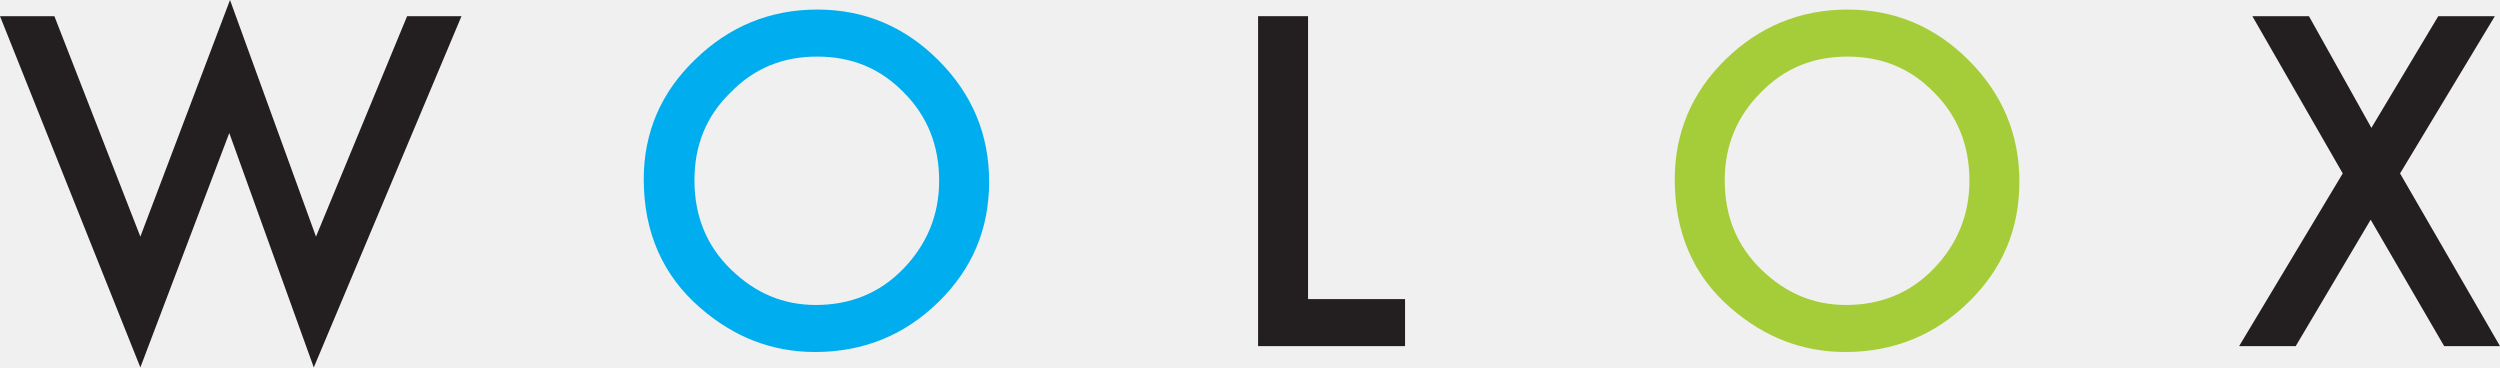
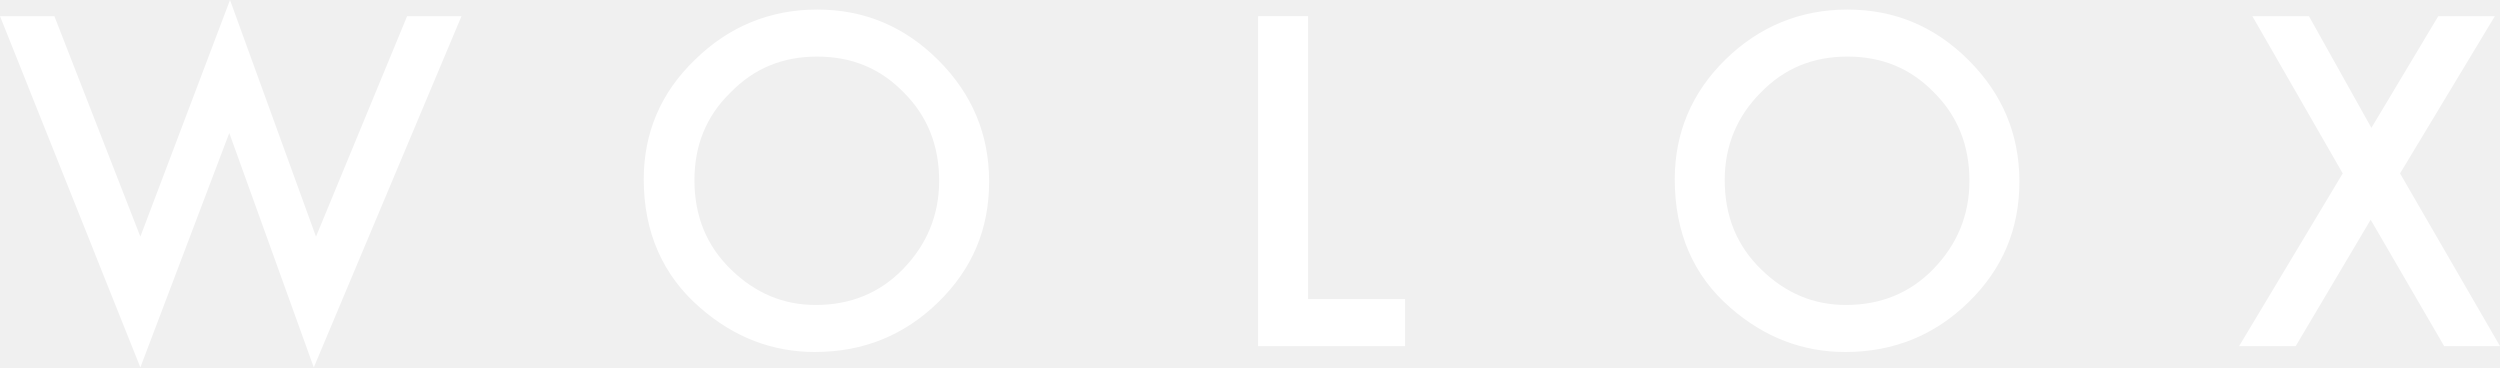
- <svg xmlns="http://www.w3.org/2000/svg" id="Layer_1" viewBox="0 0 340.2 50">
-   <style>.st0{fill:#231f20}.st1{fill:#00adee}.st2{fill:#a5cd39}</style>
-   <path class="st0" d="M7.4 2.2l11.7 30L31.3 0 43 32.2l12.4-30h7.4L42.7 50 31.2 18.1 19.1 50 0 2.2z" />
-   <path class="st1" d="M87.6 24.4c0-6.3 2.3-11.8 7-16.3 4.6-4.5 10.2-6.8 16.6-6.8s11.9 2.3 16.5 6.9c4.6 4.6 6.9 10.1 6.9 16.5 0 6.5-2.3 11.9-6.9 16.4-4.6 4.5-10.2 6.8-16.8 6.8-5.8 0-11-2-15.6-6-5.1-4.4-7.7-10.3-7.7-17.5m6.9.1c0 5 1.7 9 5 12.2s7.1 4.8 11.5 4.8c4.7 0 8.7-1.6 11.9-4.9 3.2-3.3 4.9-7.3 4.9-12 0-4.8-1.6-8.8-4.8-12-3.2-3.3-7.1-4.9-11.8-4.9s-8.6 1.6-11.8 4.9c-3.3 3.2-4.9 7.2-4.9 11.9" />
-   <path class="st0" d="M178 2.2v38.5h13.2v6.4h-20V2.2z" />
-   <path class="st2" d="M227.9 24.4c0-6.3 2.3-11.8 6.9-16.3 4.6-4.5 10.2-6.8 16.6-6.8s11.9 2.3 16.5 6.9 6.9 10.1 6.9 16.5c0 6.5-2.3 11.9-6.9 16.4s-10.2 6.8-16.8 6.8c-5.8 0-11-2-15.6-6-5.1-4.4-7.6-10.3-7.6-17.5m6.8.1c0 5 1.7 9 5 12.2 3.3 3.2 7.1 4.8 11.5 4.8 4.7 0 8.7-1.6 11.9-4.9 3.2-3.3 4.9-7.3 4.9-12 0-4.8-1.6-8.8-4.8-12-3.2-3.3-7.1-4.9-11.8-4.9-4.7 0-8.6 1.6-11.8 4.9-3.2 3.2-4.9 7.2-4.9 11.9" />
-   <path class="st0" d="M318.8 23.6L306.5 2.2h7.7l8.5 15.2 9.1-15.2h7.7l-12.9 21.4 13.6 23.5h-7.6l-10-17.2-10.2 17.2h-7.7z" />
+ <svg xmlns="http://www.w3.org/2000/svg" version="1.1" id="Layer_1" x="0px" y="0px" viewBox="0 0 340.2 50" style="enable-background:new 0 0 340.2 50;" xml:space="preserve">
+   <style type="text/css">
+ 	.st0{fill:#FFFFFF;}
+ </style>
+   <g>
+     <polygon class="st0" points="7.4,2.2 19.1,32.2 31.3,0 43,32.2 55.4,2.2 62.8,2.2 42.7,50 31.2,18.1 19.1,50 0,2.2  " />
+     <path class="st0" d="M87.6,24.4c0-6.3,2.3-11.8,7-16.3c4.6-4.5,10.2-6.8,16.6-6.8s11.9,2.3,16.5,6.9c4.6,4.6,6.9,10.1,6.9,16.5   c0,6.5-2.3,11.9-6.9,16.4s-10.2,6.8-16.8,6.8c-5.8,0-11-2-15.6-6C90.2,37.5,87.6,31.6,87.6,24.4 M94.5,24.5c0,5,1.7,9,5,12.2   s7.1,4.8,11.5,4.8c4.7,0,8.7-1.6,11.9-4.9c3.2-3.3,4.9-7.3,4.9-12c0-4.8-1.6-8.8-4.8-12c-3.2-3.3-7.1-4.9-11.8-4.9   s-8.6,1.6-11.8,4.9C96.1,15.8,94.5,19.8,94.5,24.5" />
+     <polygon class="st0" points="178,2.2 178,40.7 191.2,40.7 191.2,47.1 171.2,47.1 171.2,2.2  " />
+     <path class="st0" d="M227.9,24.4c0-6.3,2.3-11.8,6.9-16.3c4.6-4.5,10.2-6.8,16.6-6.8c6.4,0,11.9,2.3,16.5,6.9s6.9,10.1,6.9,16.5   c0,6.5-2.3,11.9-6.9,16.4s-10.2,6.8-16.8,6.8c-5.8,0-11-2-15.6-6C230.4,37.5,227.9,31.6,227.9,24.4 M234.7,24.5c0,5,1.7,9,5,12.2   s7.1,4.8,11.5,4.8c4.7,0,8.7-1.6,11.9-4.9c3.2-3.3,4.9-7.3,4.9-12c0-4.8-1.6-8.8-4.8-12c-3.2-3.3-7.1-4.9-11.8-4.9   s-8.6,1.6-11.8,4.9C236.4,15.8,234.7,19.8,234.7,24.5" />
+     <polygon class="st0" points="318.8,23.6 306.5,2.2 314.2,2.2 322.7,17.4 331.8,2.2 339.5,2.2 326.6,23.6 340.2,47.1 332.6,47.1    322.6,29.9 312.4,47.1 304.7,47.1  " />
+   </g>
</svg>
